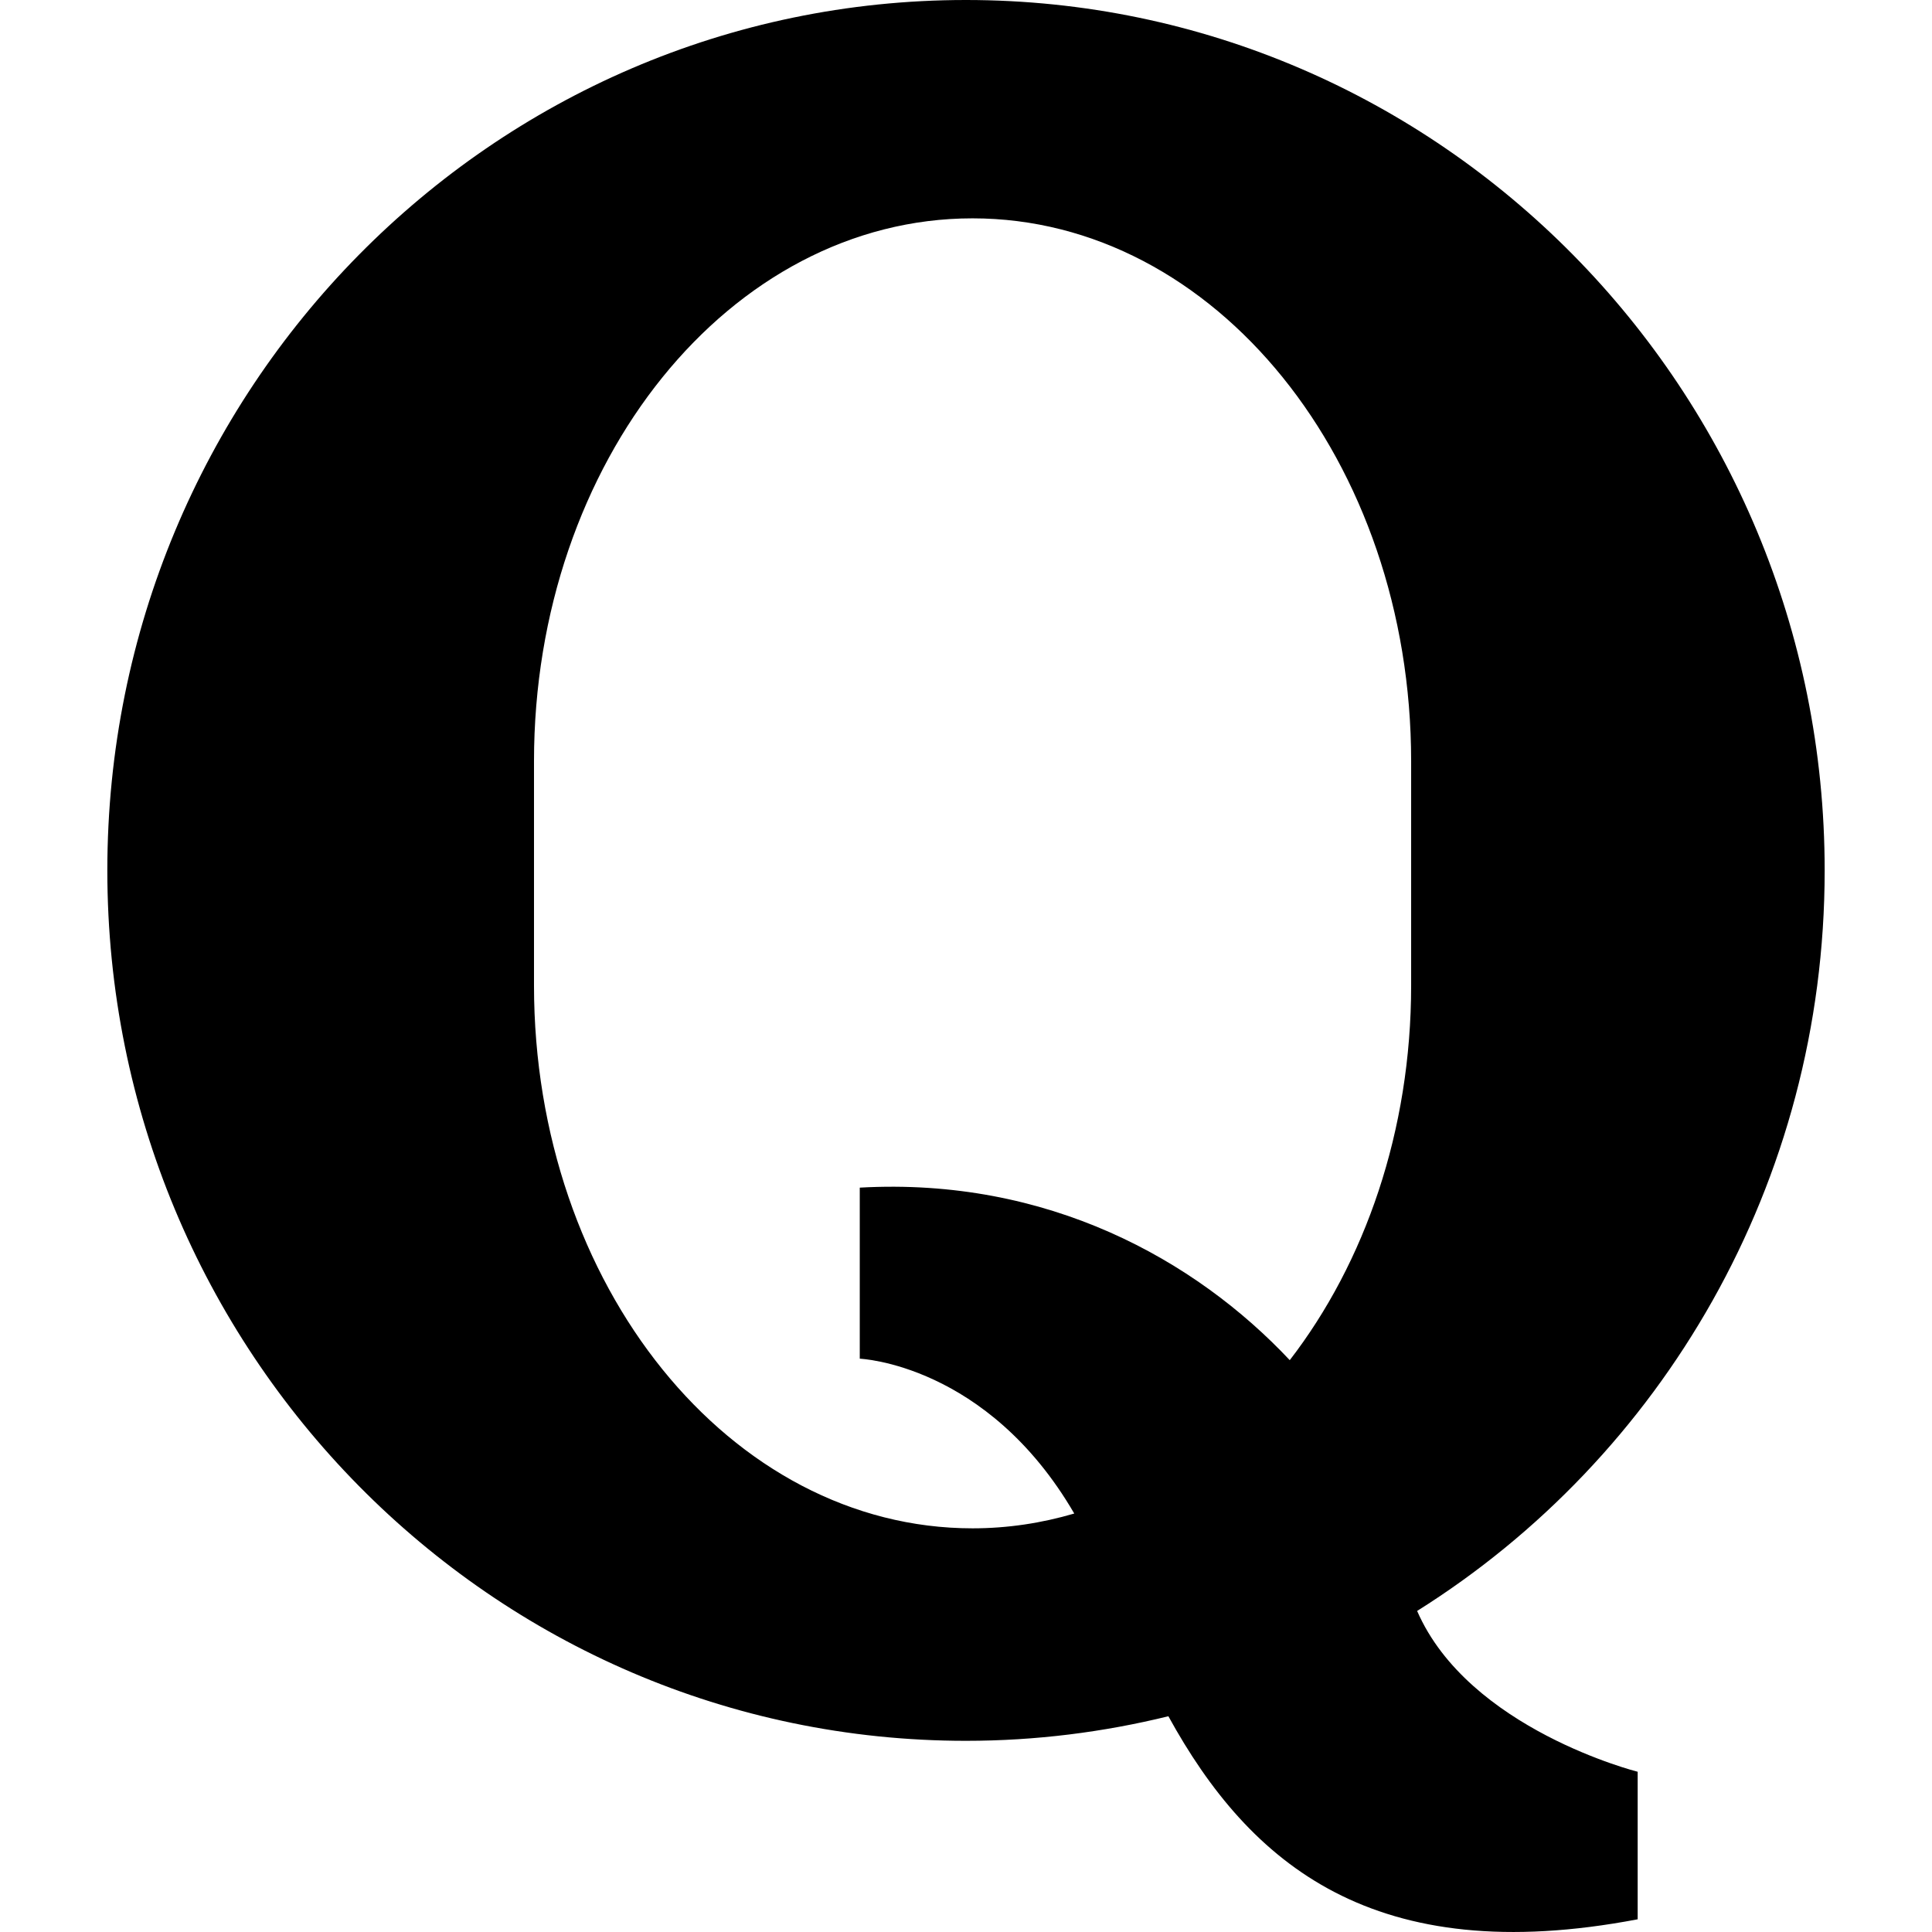
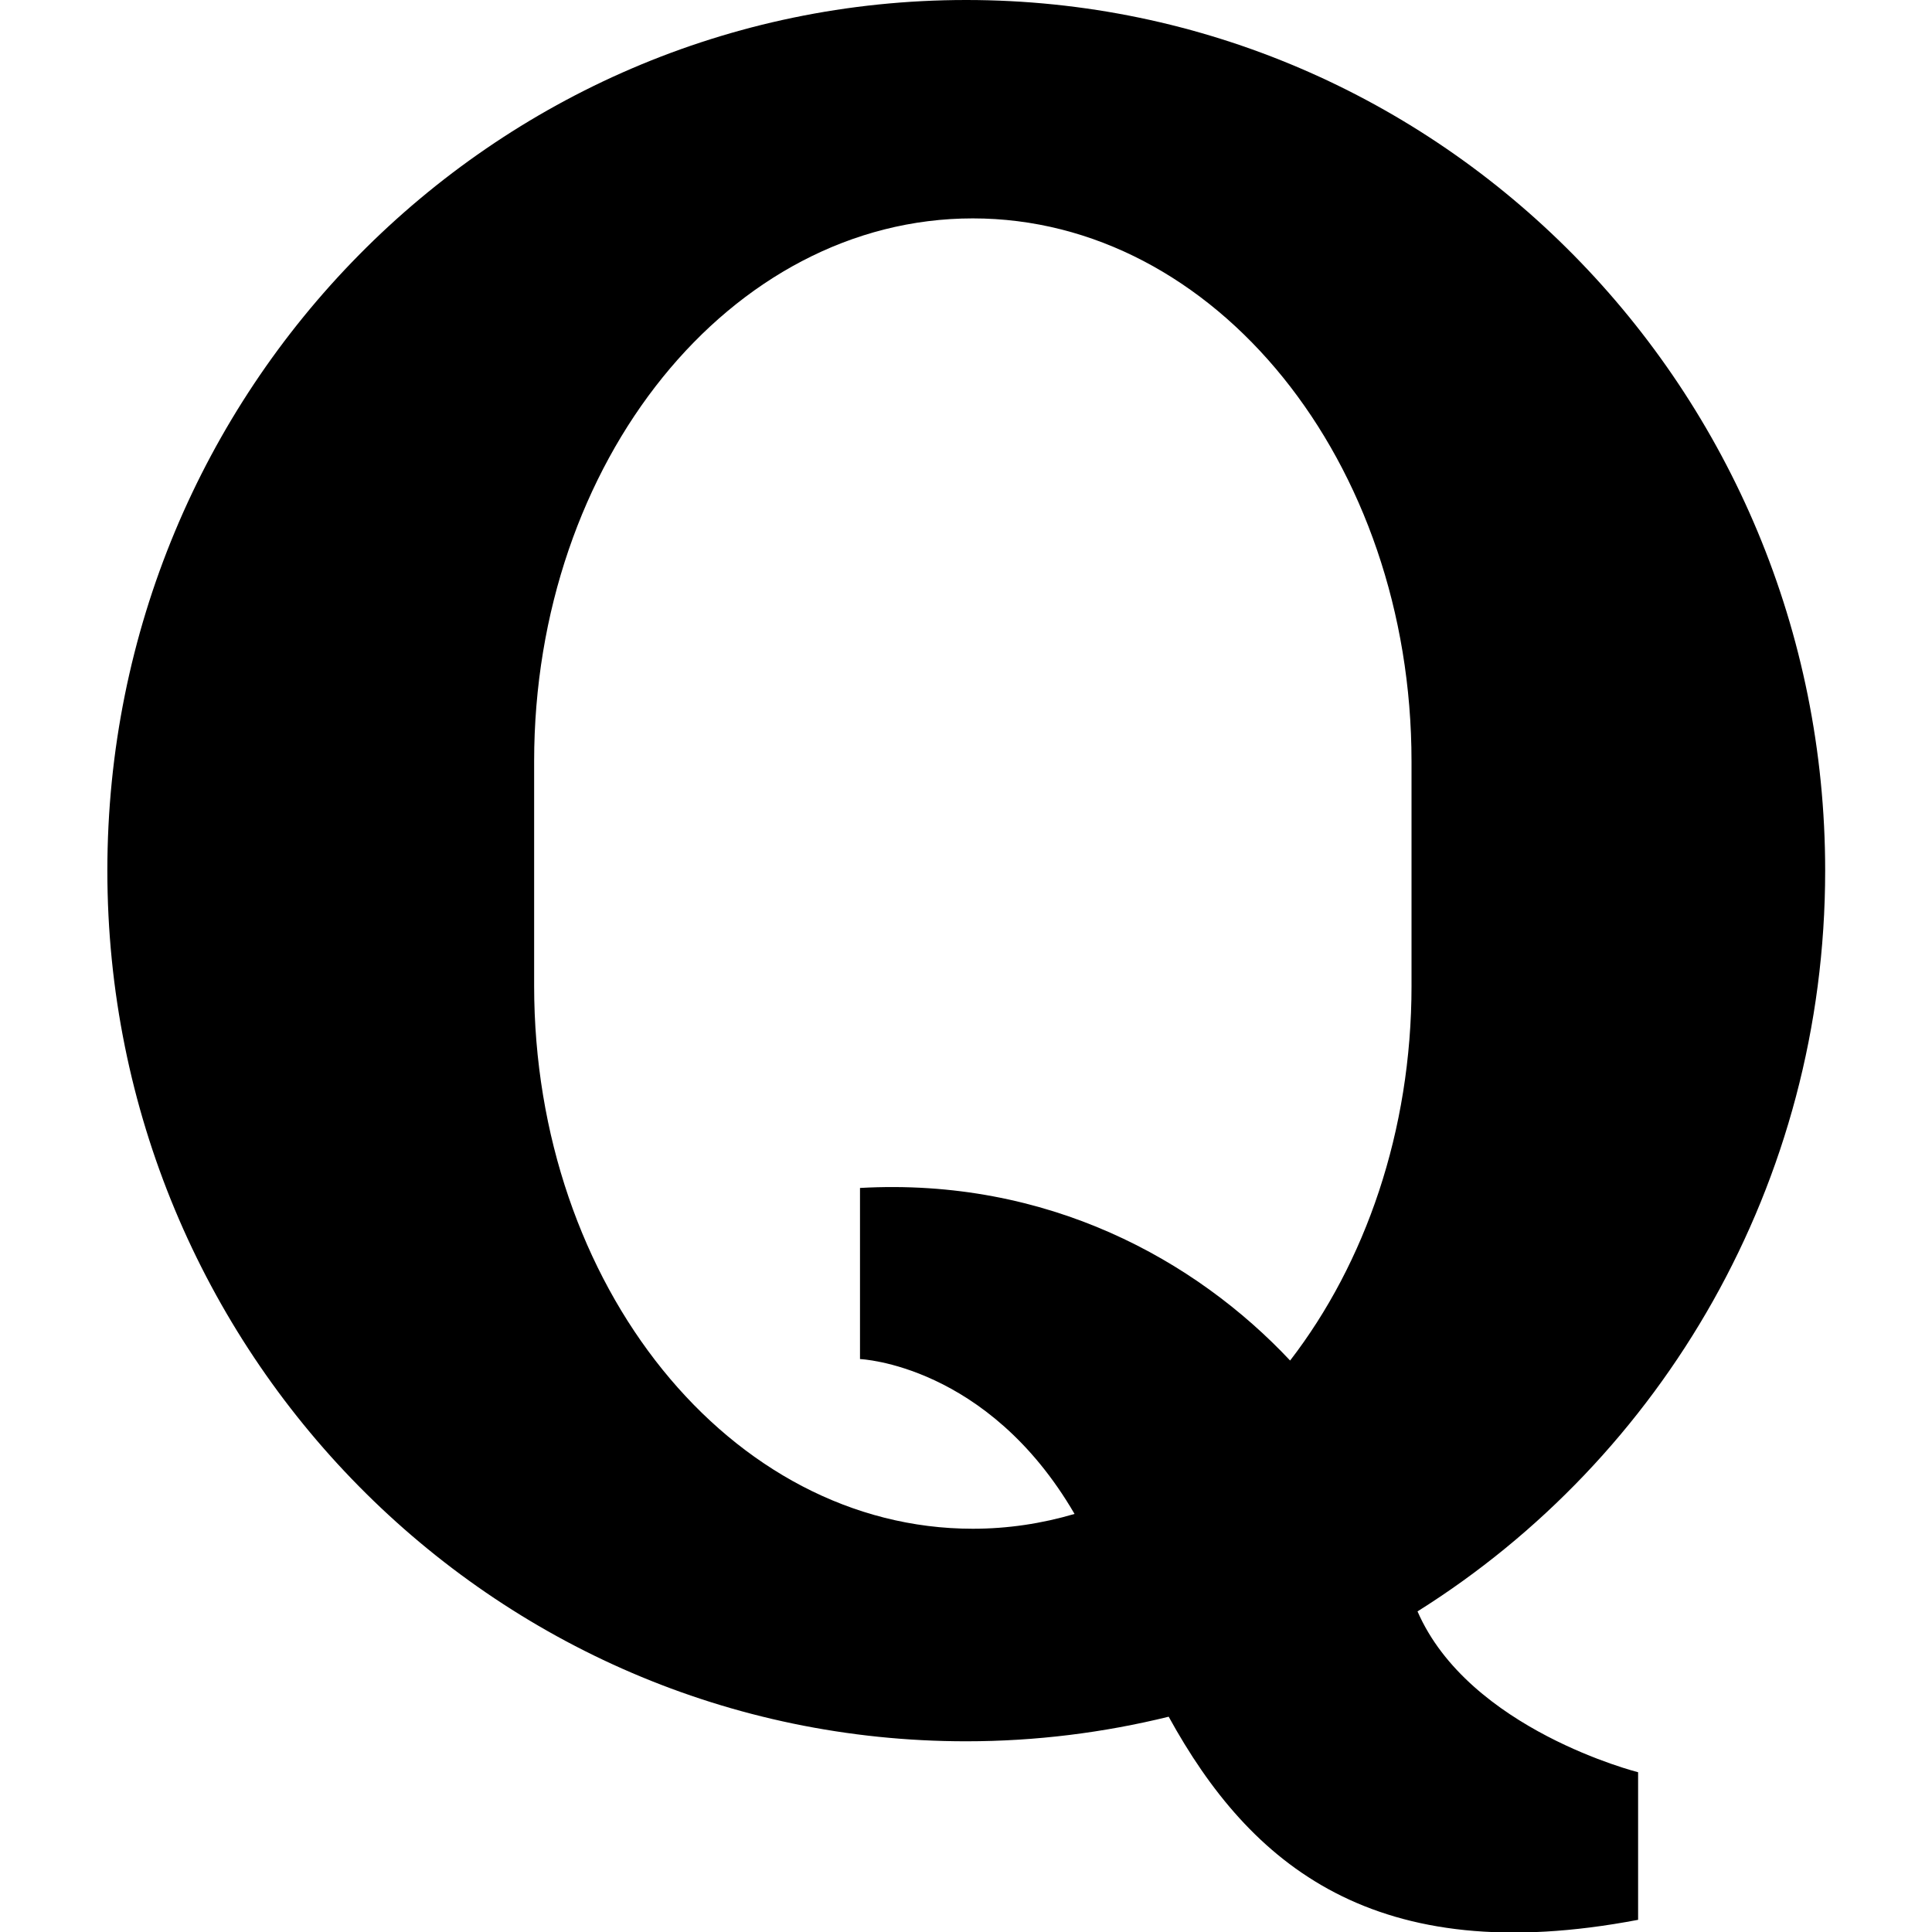
- <svg xmlns="http://www.w3.org/2000/svg" version="1.1" id="Capa_1" x="0px" y="0px" width="430.116px" height="430.117px" viewBox="0 0 430.116 430.117" style="enable-background:new 0 0 430.116 430.117;" xml:space="preserve">
-   <g>
-     <path id="Quora" d="M315.493,358.642c54.446-34.149,90.729-95.204,90.729-164.865C406.222,86.759,320.627,0,215.049,0   C109.47,0,23.895,86.759,23.895,193.777c0,107.025,85.575,193.777,191.154,193.777c15.532,0,30.616-1.923,45.065-5.47   c18.146,33.015,45.793,56.378,104.477,45.205v-32.847C364.591,394.443,326.956,384.983,315.493,358.642z M314.159,219.4   c0,32.352-10.296,61.717-27.022,83.409c-21.012-22.369-53.942-40.753-95.729-38.409v3.93v34.153c0,0,28.347,1.12,47.751,34.471   c-7.271,2.138-14.842,3.295-22.643,3.295c-53.933,0-97.633-54.101-97.633-120.858c0-8.562,0-41.355,0-49.924   c0-66.751,43.7-120.858,97.633-120.858c53.931,0,97.643,54.107,97.643,120.858C314.159,178.04,314.159,210.833,314.159,219.4z" />
-   </g>
-   <g>
- </g>
-   <g>
- </g>
-   <g>
- </g>
-   <g>
- </g>
-   <g>
- </g>
-   <g>
- </g>
-   <g>
- </g>
-   <g>
- </g>
-   <g>
- </g>
-   <g>
- </g>
-   <g>
- </g>
-   <g>
- </g>
-   <g>
- </g>
-   <g>
- </g>
-   <g>
- </g>
+ <svg xmlns="http://www.w3.org/2000/svg" width="430" height="430" viewBox="0 0 430 430">
+   <path d="M315.493 358.642c54.446-34.15 90.73-95.204 90.73-164.865C406.223 86.76 320.626 0 215.048 0 109.47 0 23.894 86.76 23.894 193.777c0 107.025 85.575 193.777 191.154 193.777 15.53 0 30.615-1.923 45.064-5.47 18.146 33.015 45.793 56.378 104.477 45.205v-32.85s-37.635-9.46-49.098-35.8zM314.16 219.4c0 32.352-10.297 61.717-27.023 83.41-21.012-22.37-53.942-40.754-95.73-38.41v38.083s28.348 1.12 47.752 34.47c-7.273 2.14-14.844 3.296-22.645 3.296-53.933 0-97.633-54.103-97.633-120.86v-49.924c0-66.75 43.7-120.858 97.633-120.858 53.93 0 97.643 54.106 97.643 120.857V219.4z" />
</svg>
